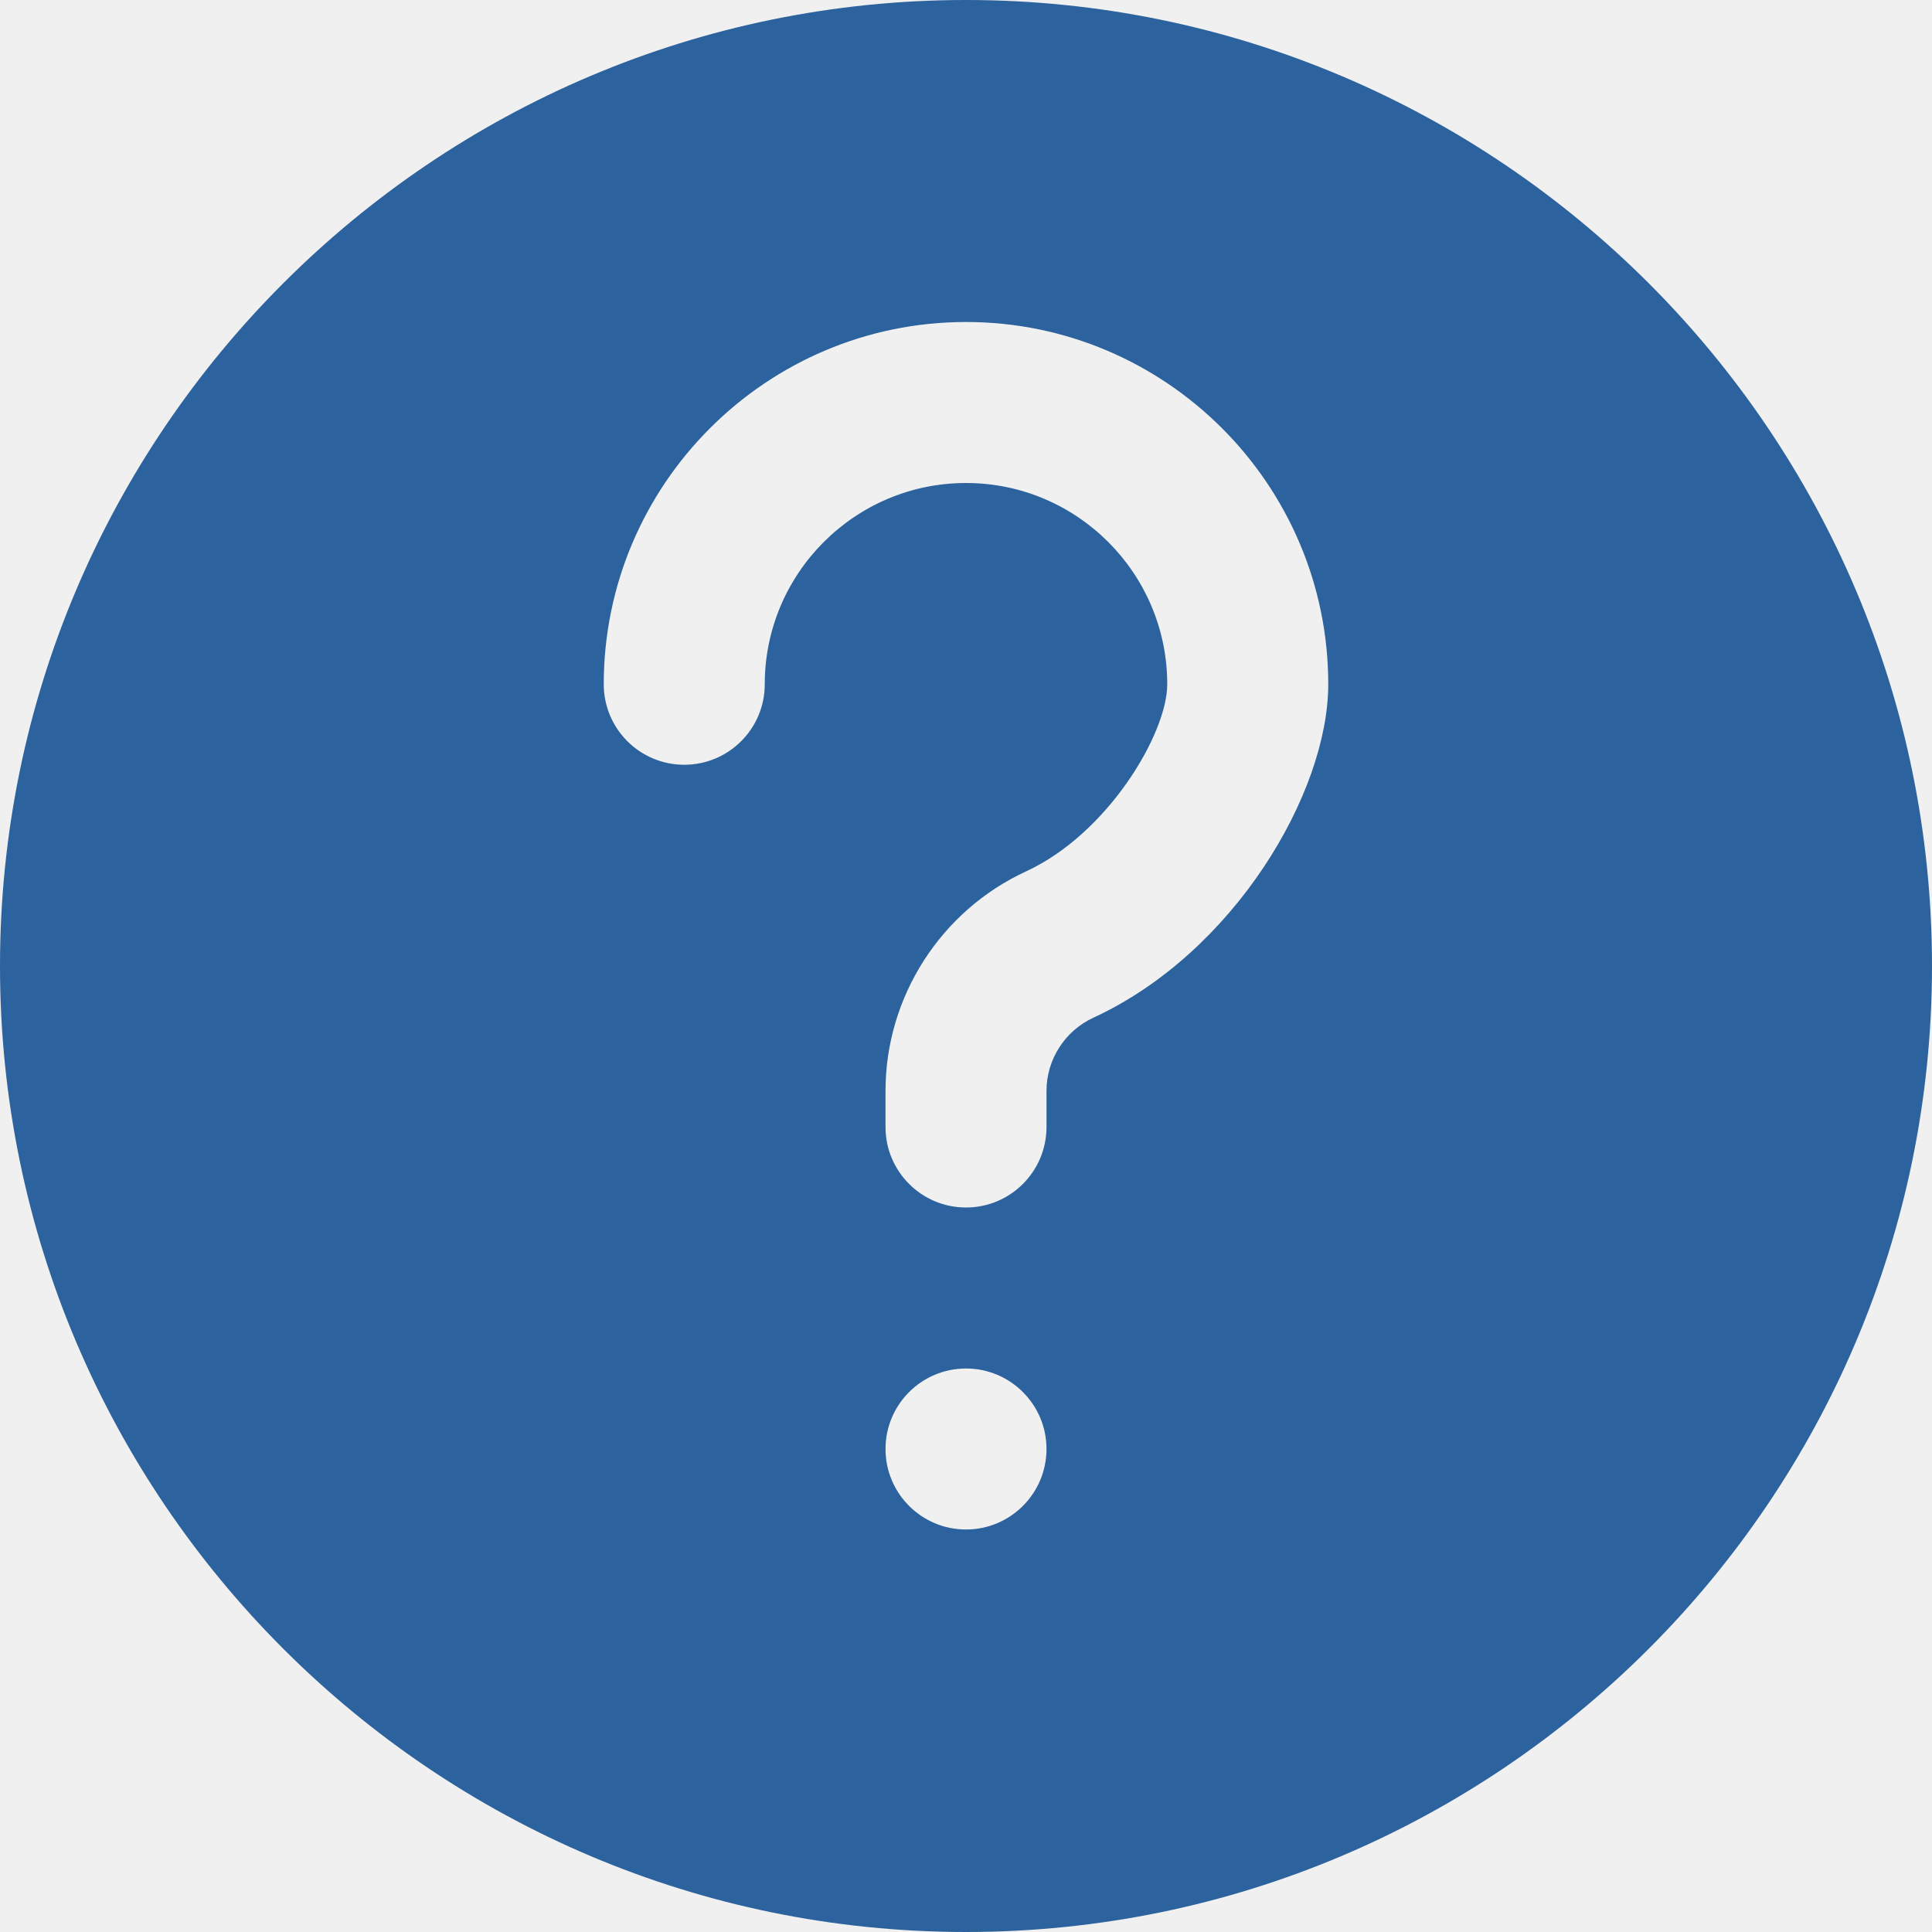
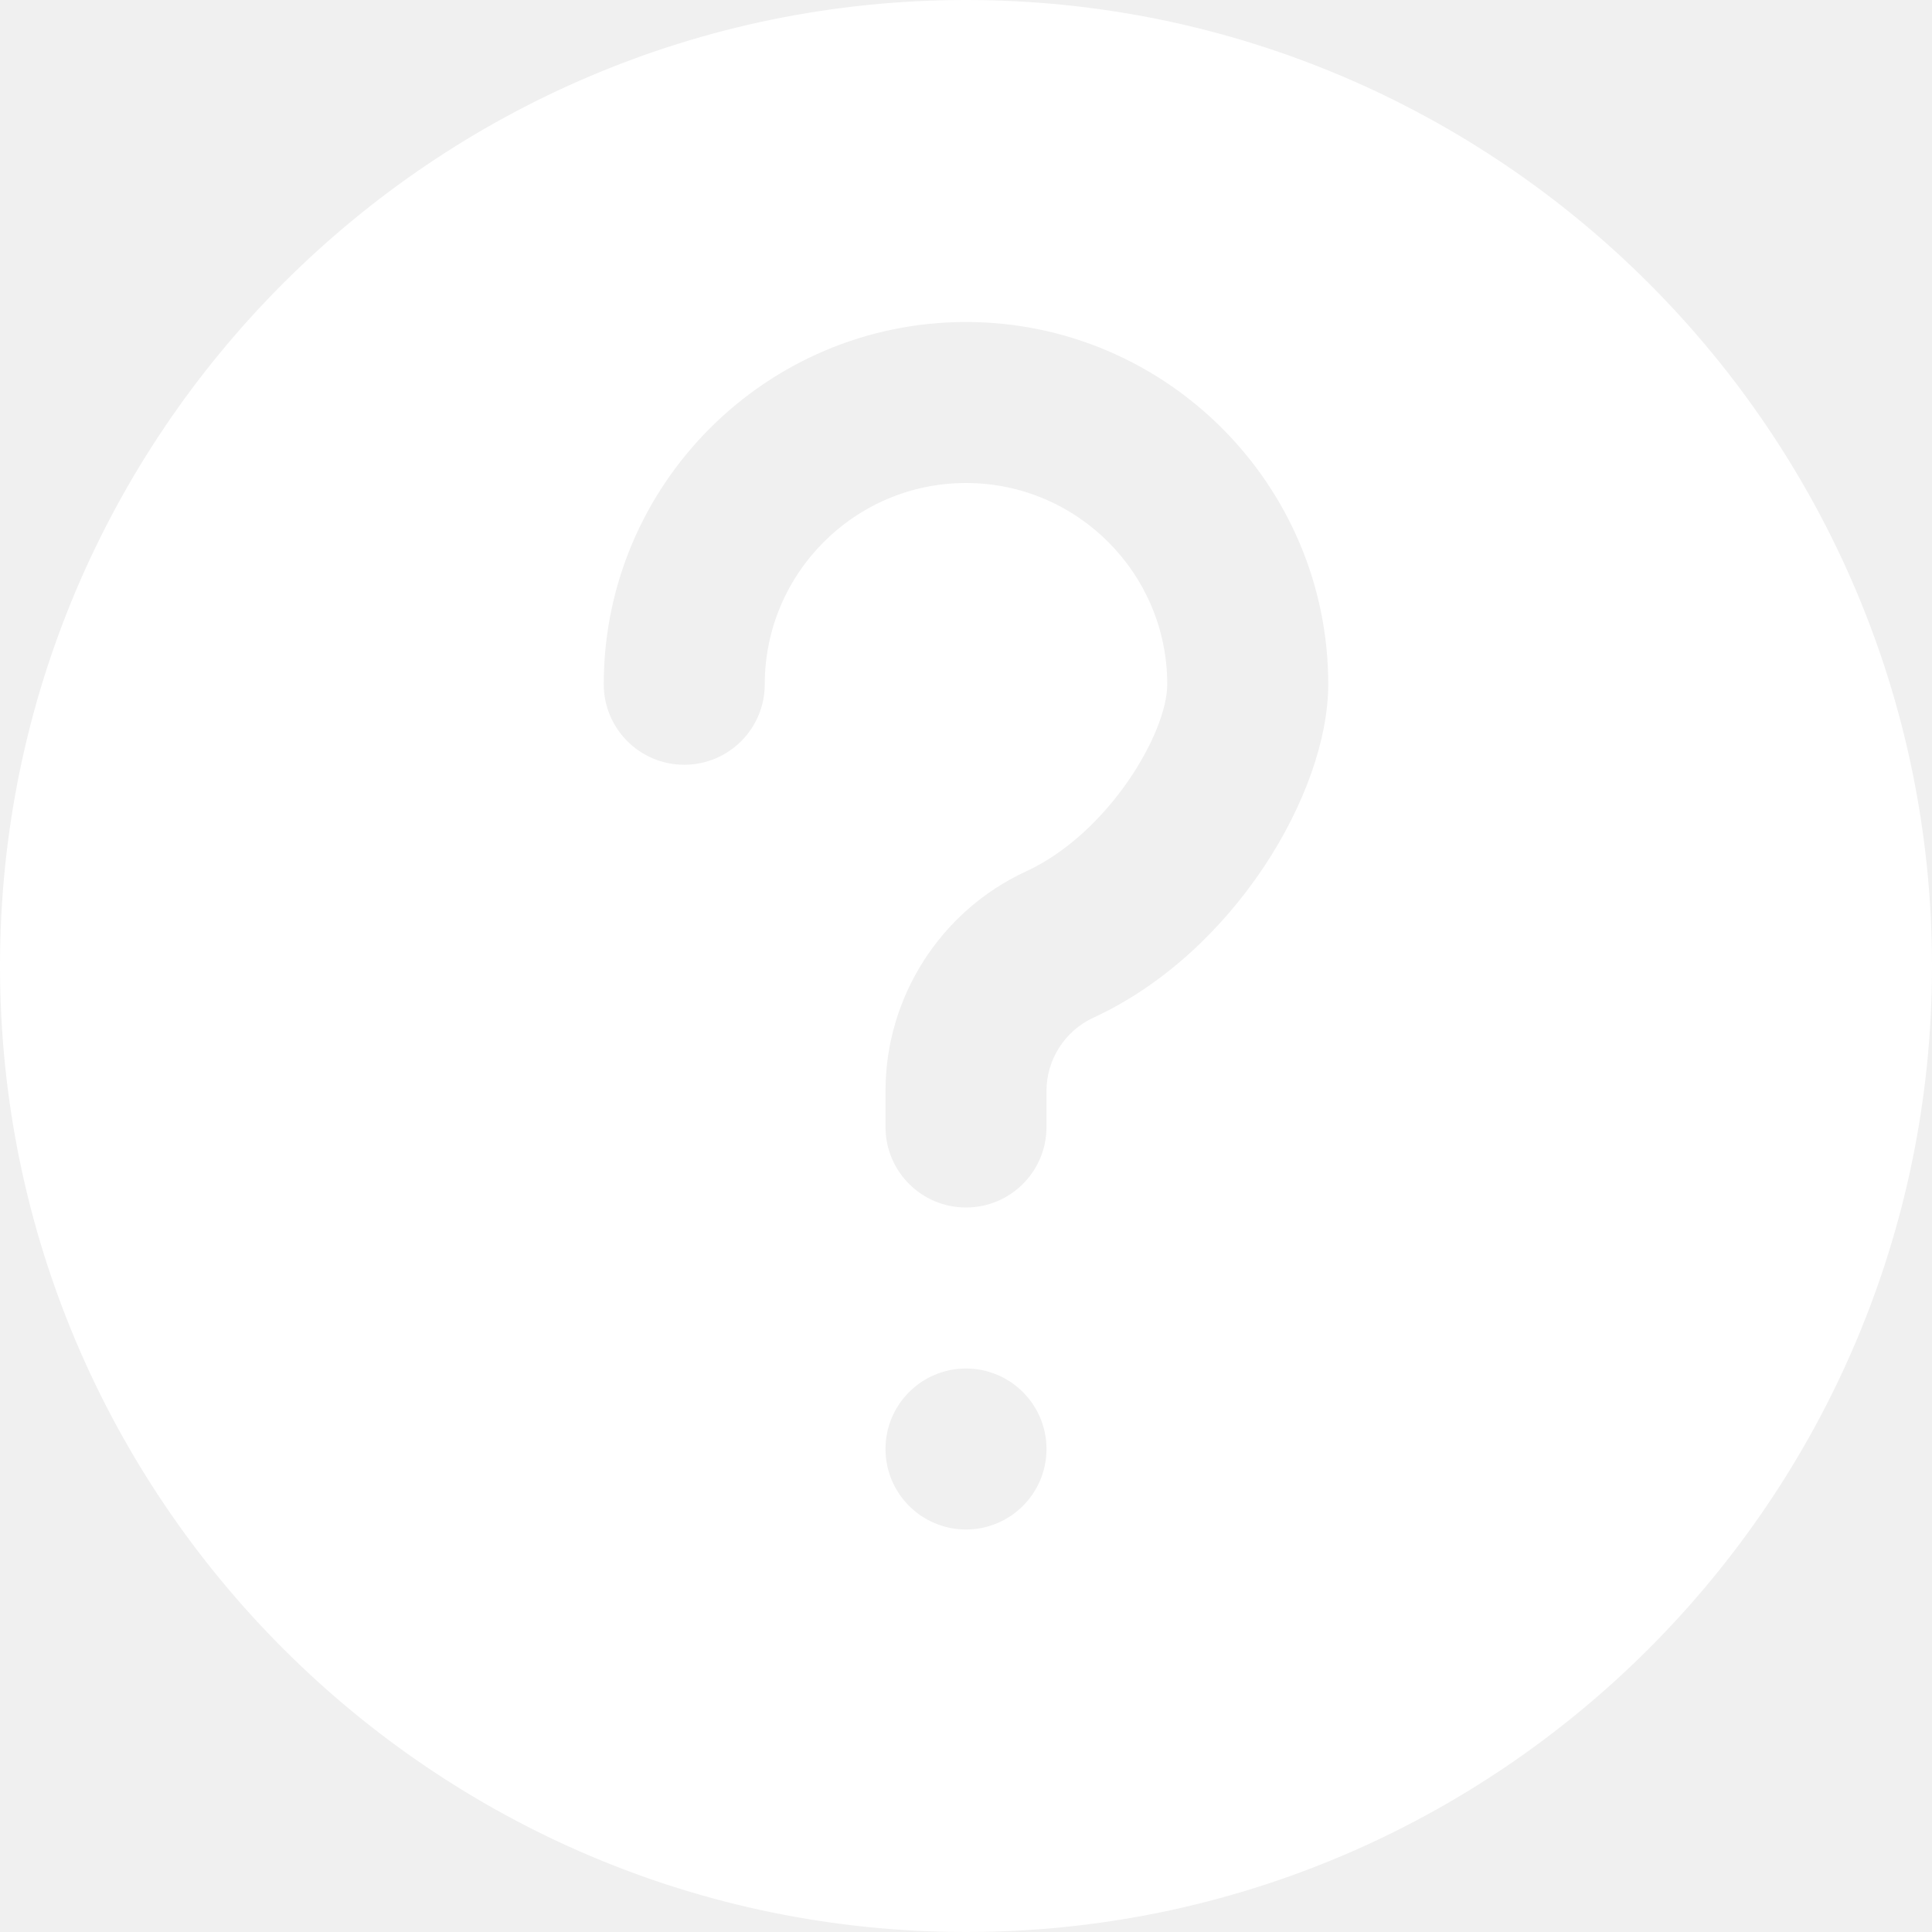
<svg xmlns="http://www.w3.org/2000/svg" height="512px" viewBox="0 0 512 512" width="512px" class="">
  <g>
-     <path d="m256 0c-141.164 0-256 114.836-256 256s114.836 256 256 256 256-114.836 256-256-114.836-256-256-256zm0 405.332c-11.777 0-21.332-9.555-21.332-21.332s9.555-21.332 21.332-21.332 21.332 9.555 21.332 21.332-9.555 21.332-21.332 21.332zm33.77-135.637c-7.551 3.477-12.438 11.094-12.438 19.395v9.578c0 11.773-9.535 21.332-21.332 21.332s-21.332-9.559-21.332-21.332v-9.578c0-24.898 14.633-47.723 37.227-58.156 21.738-10.004 37.438-36.566 37.438-49.602 0-29.395-23.914-53.332-53.332-53.332s-53.332 23.938-53.332 53.332c0 11.777-9.539 21.336-21.336 21.336s-21.332-9.559-21.332-21.336c0-52.926 43.07-96 96-96s96 43.074 96 96c0 28.824-25.004 71.191-62.23 88.363zm0 0" class="active-path" fill="#2C629D" />
+     <path d="m256 0c-141.164 0-256 114.836-256 256s114.836 256 256 256 256-114.836 256-256-114.836-256-256-256zm0 405.332c-11.777 0-21.332-9.555-21.332-21.332s9.555-21.332 21.332-21.332 21.332 9.555 21.332 21.332-9.555 21.332-21.332 21.332zm33.77-135.637c-7.551 3.477-12.438 11.094-12.438 19.395v9.578c0 11.773-9.535 21.332-21.332 21.332s-21.332-9.559-21.332-21.332v-9.578c0-24.898 14.633-47.723 37.227-58.156 21.738-10.004 37.438-36.566 37.438-49.602 0-29.395-23.914-53.332-53.332-53.332s-53.332 23.938-53.332 53.332c0 11.777-9.539 21.336-21.336 21.336s-21.332-9.559-21.332-21.336c0-52.926 43.07-96 96-96s96 43.074 96 96c0 28.824-25.004 71.191-62.23 88.363zm0 0" class="active-path" fill="white" />
  </g>
</svg>
